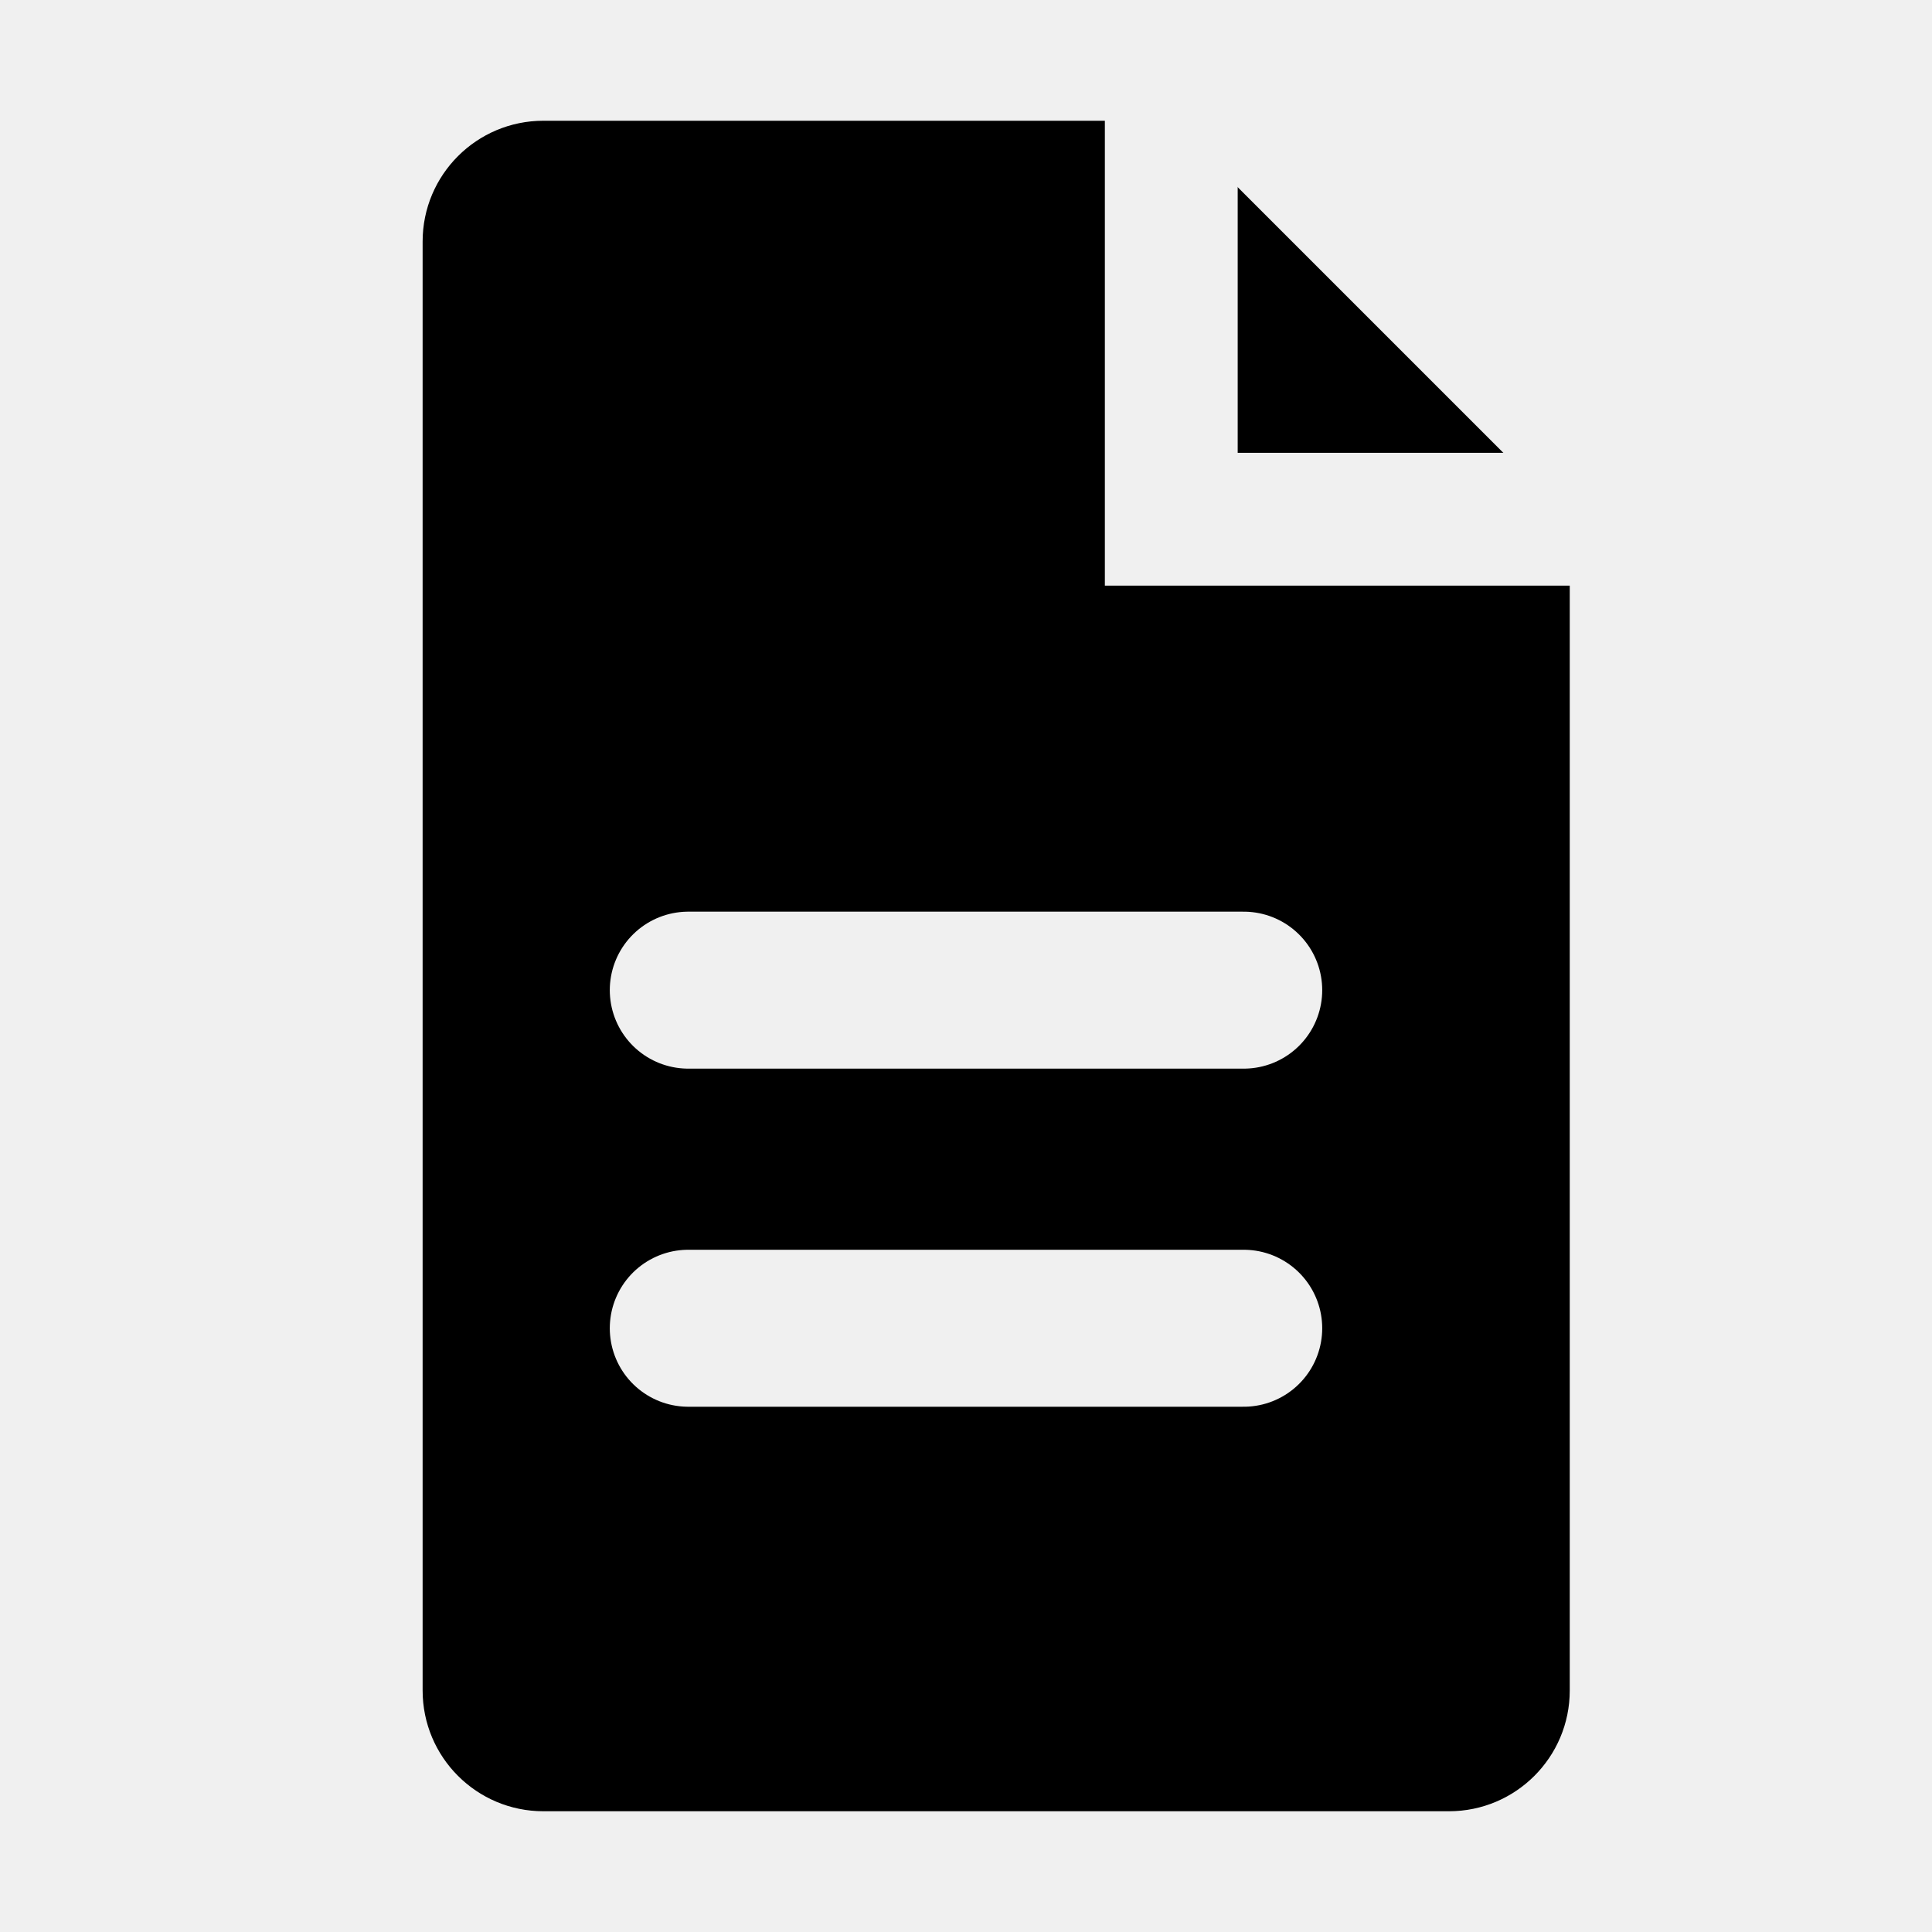
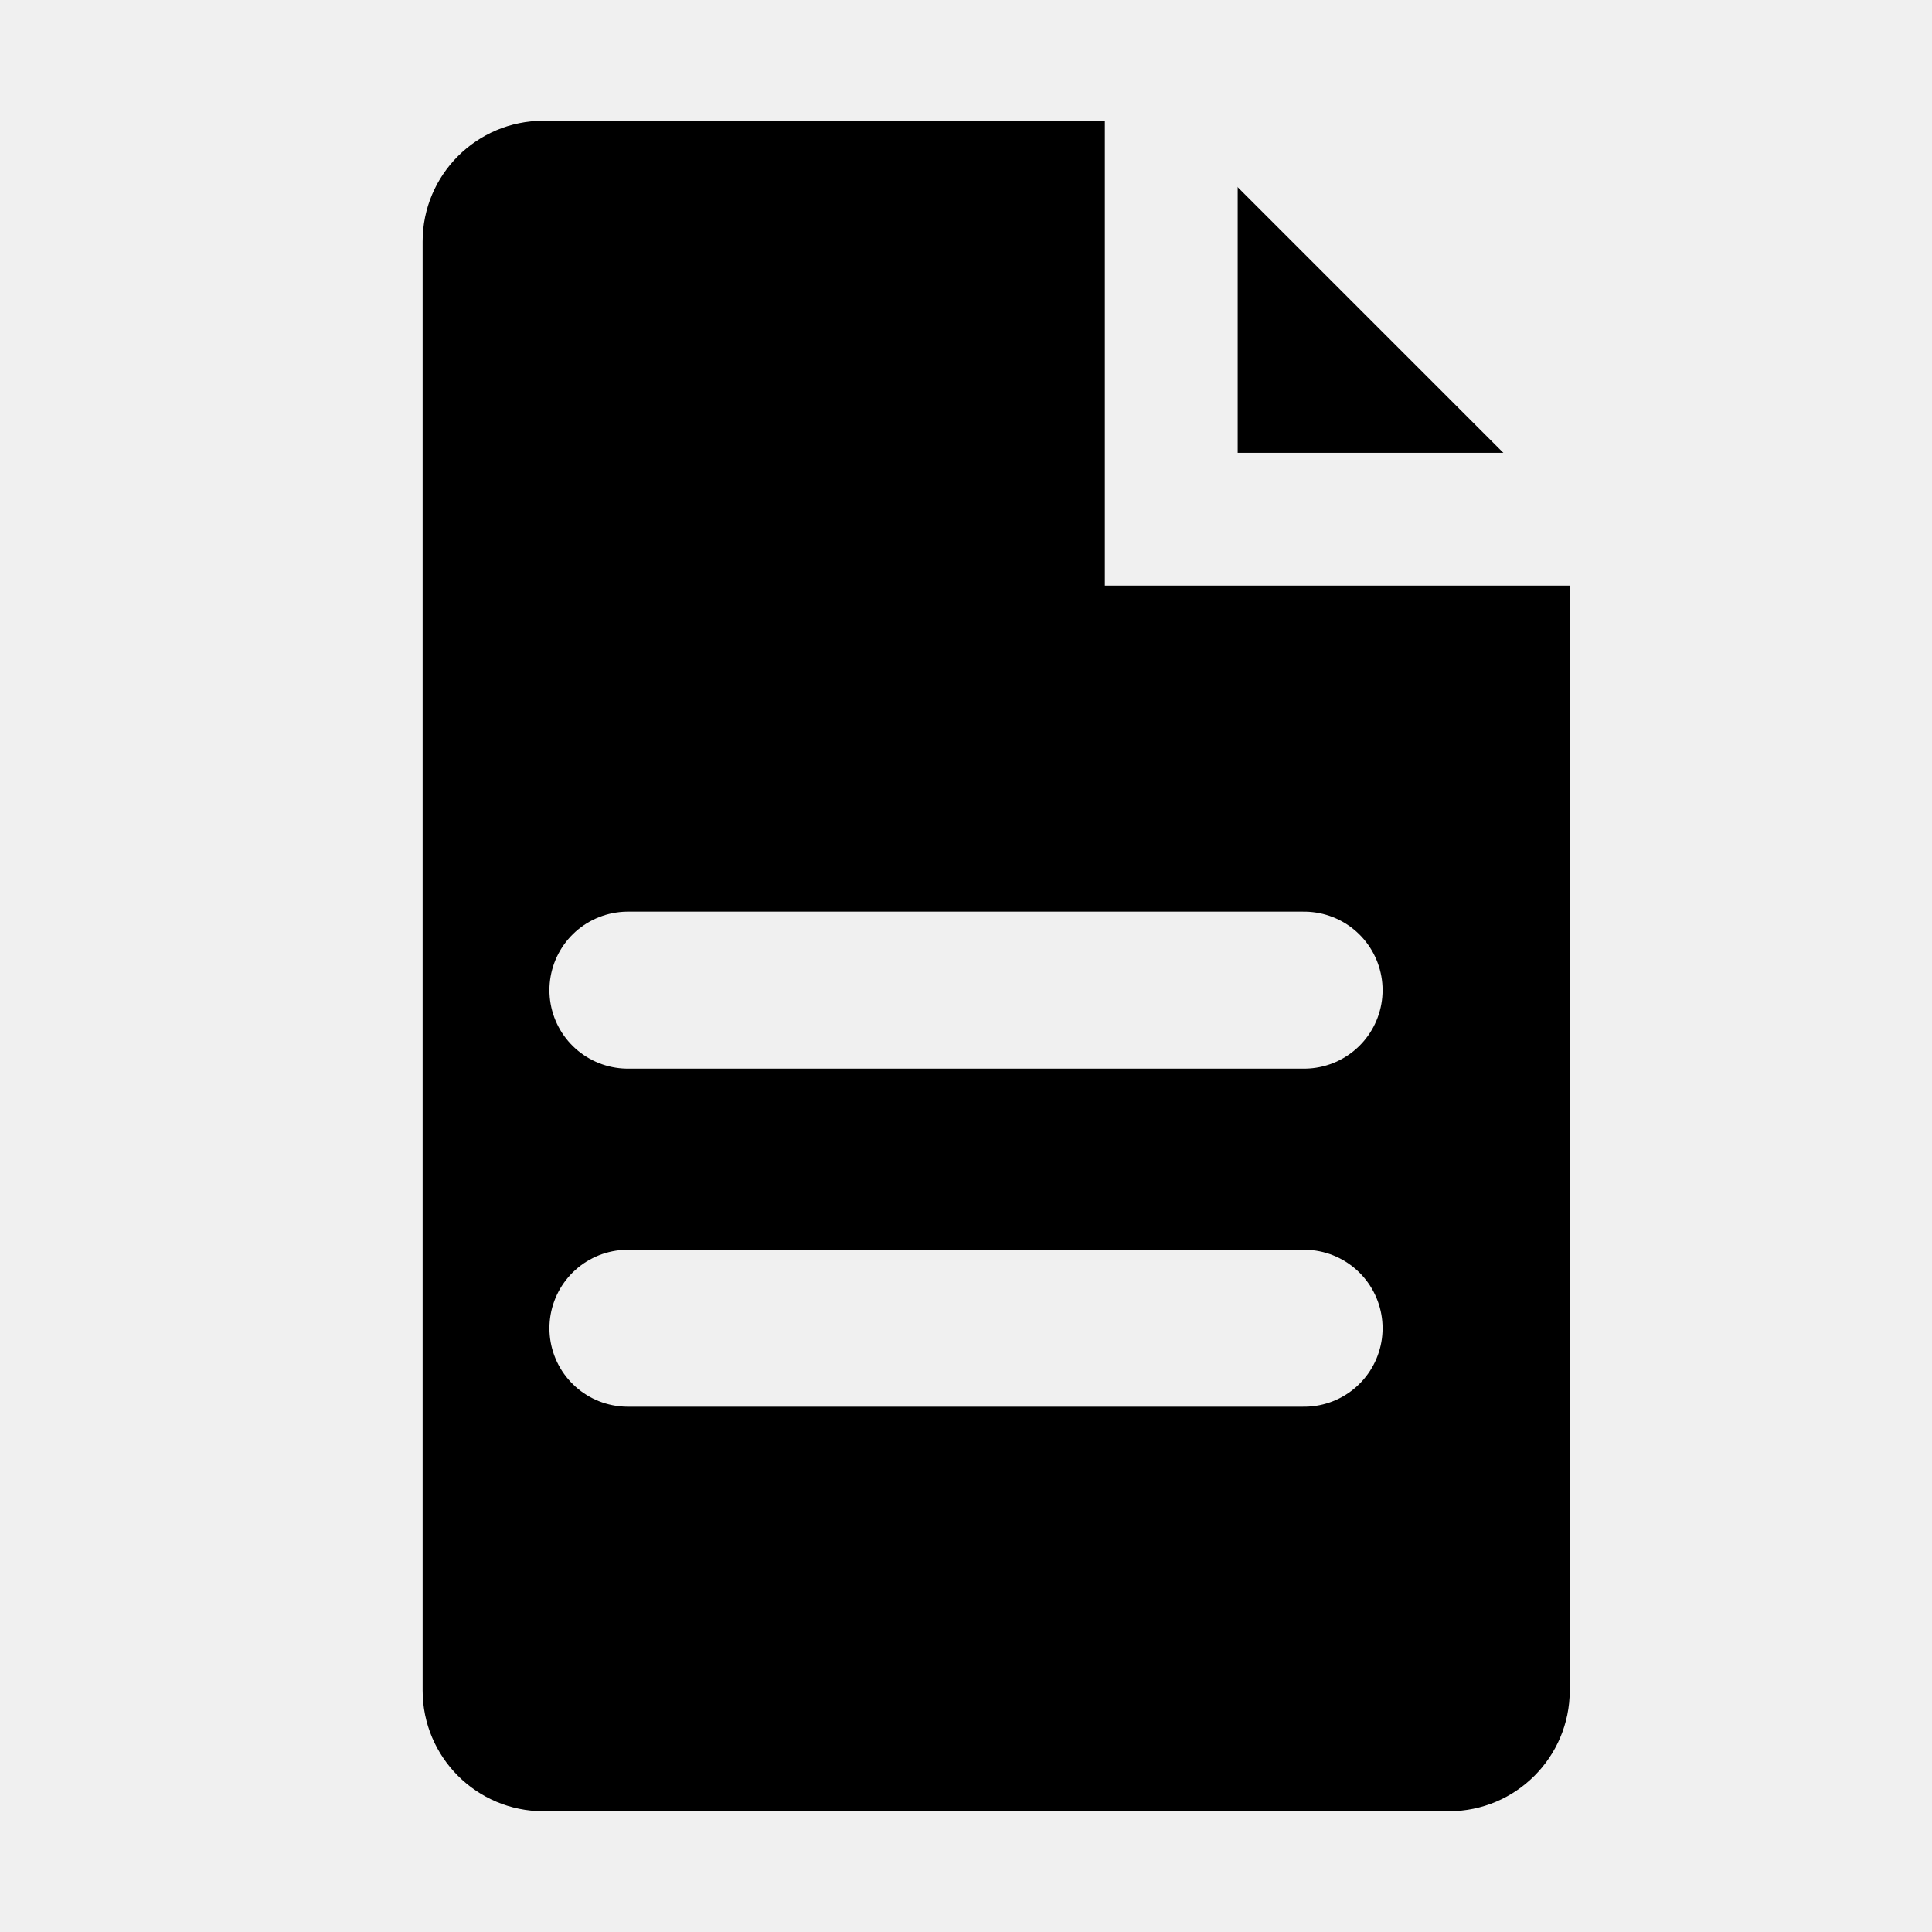
<svg xmlns="http://www.w3.org/2000/svg" width="16" height="16" viewBox="0 0 16 16" fill="none">
  <mask id="cut" maskUnits="userSpaceOnUse" x="0" y="0" width="16" height="16">
    <rect width="16" height="16" fill="#fff" />
    <path d="M9.7 .8v3.5h3.6" stroke="#000" stroke-width="1.1" fill="none" />
-     <path d="M5.7 8.2h4.6M5.7 11h4.6" stroke="#000" stroke-width="1.3" stroke-linecap="round" />
+     <path d="M5.2 8.2h5.6M5.2 11h5.6" stroke="#000" stroke-width="1.3" stroke-linecap="round" />
  </mask>
  <path mask="url(#cut)" fill="currentColor" d="M4.5 1h5.2l3.3 3.3V14a1 1 0 0 1-1 1H4.5a1 1 0 0 1-1-1V2a1 1 0 0 1 1-1z" />
</svg>
